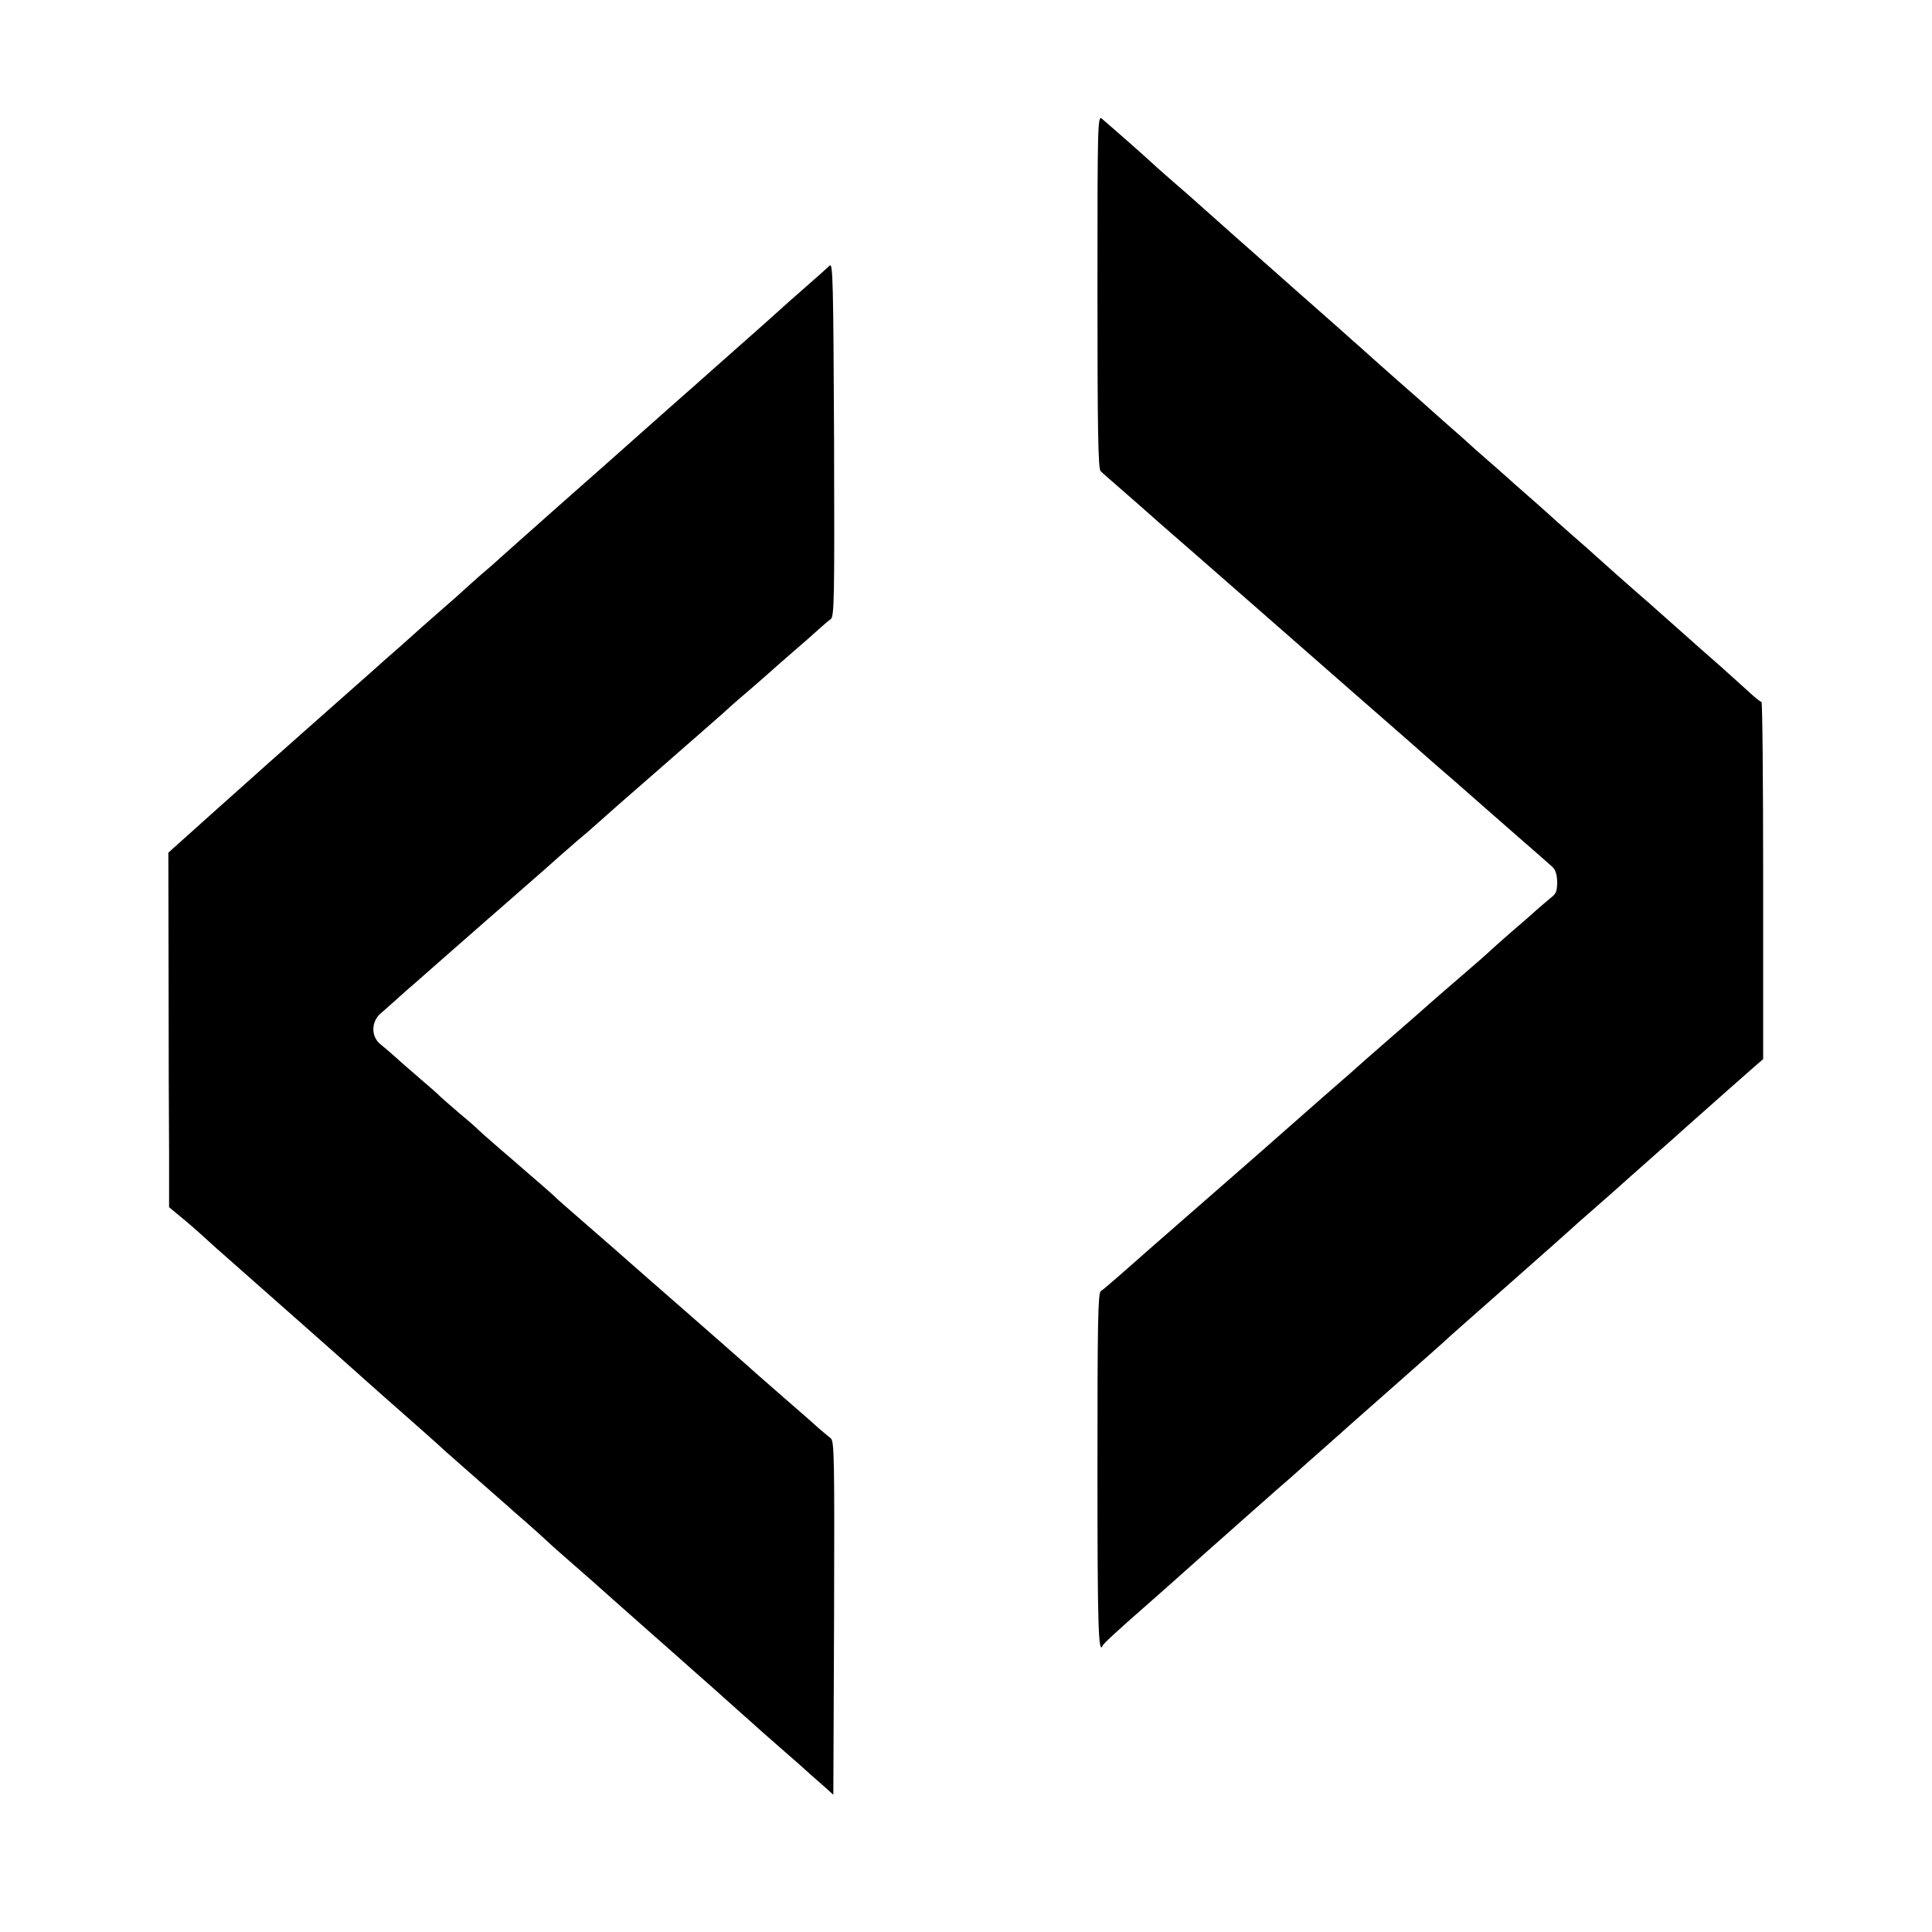
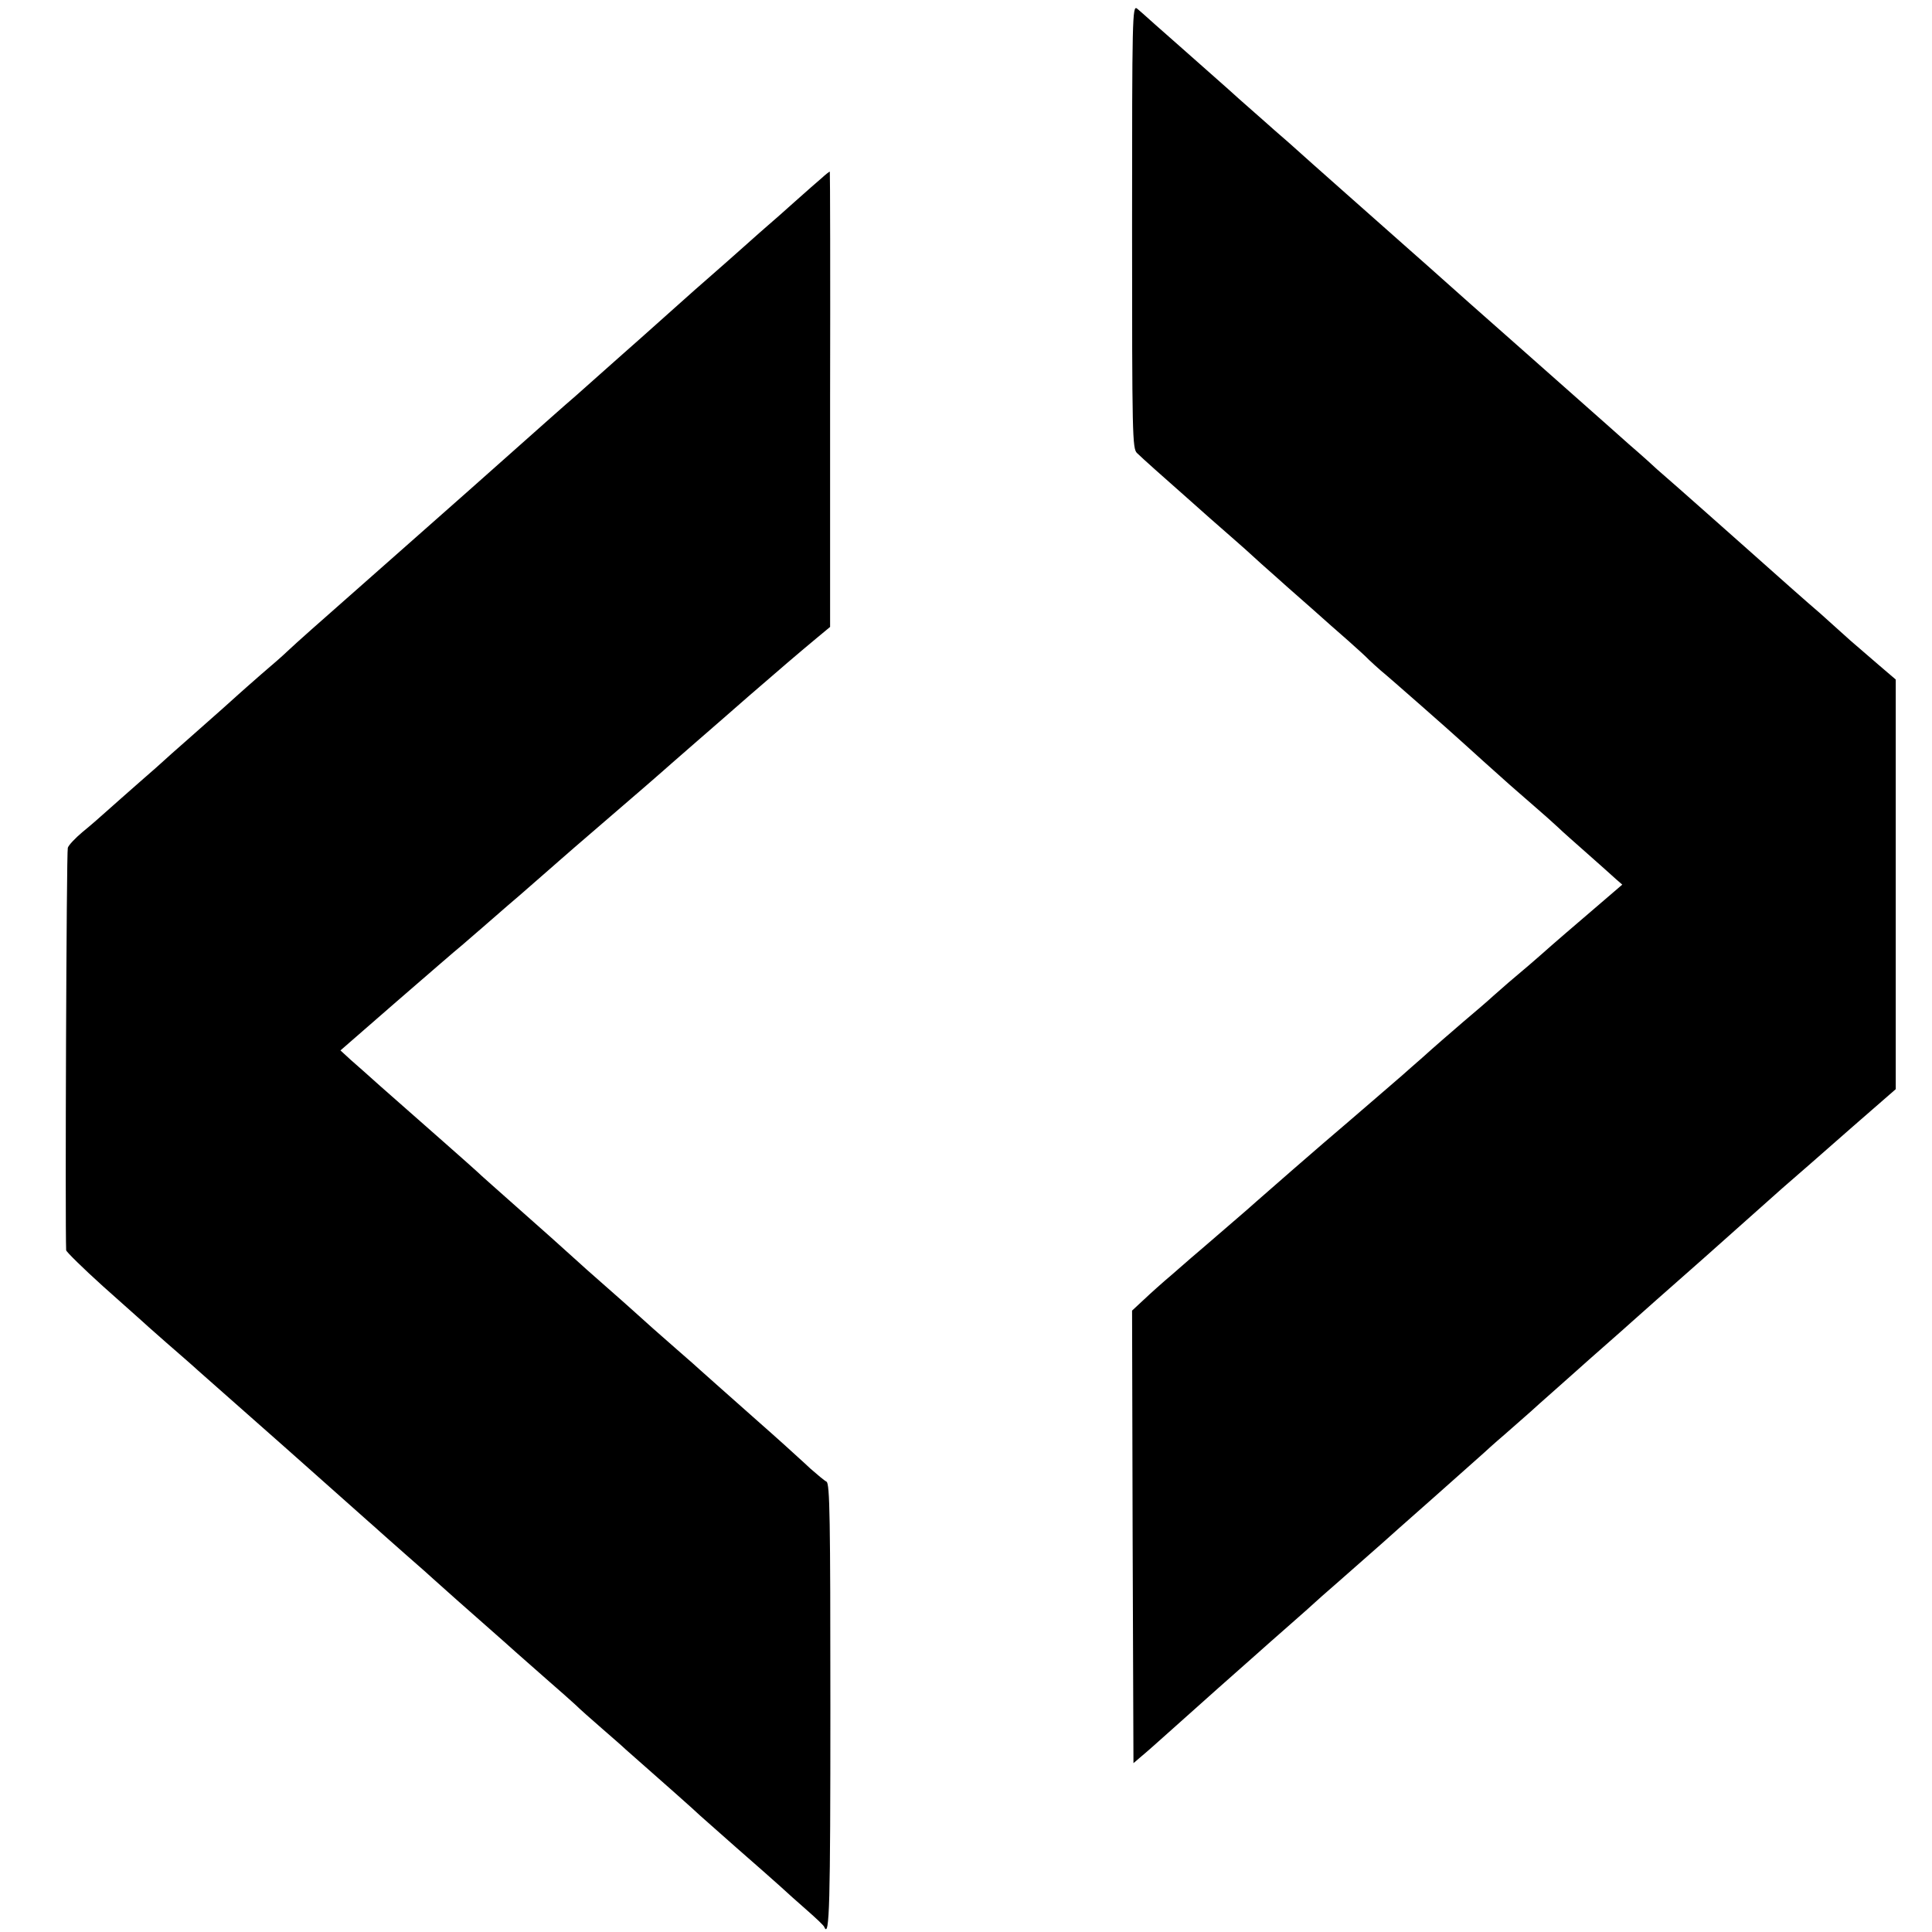
- <svg xmlns="http://www.w3.org/2000/svg" version="1.0" width="801pt" height="801pt" viewBox="0 0 801 801" preserveAspectRatio="xMidYMid meet">
-   <g transform="translate(0,801) scale(0.1,-0.1)" fill="#000000" stroke="none">
-     <path d="M4550 6801 c0 -573 3 -735 13 -744 6 -7 46 -41 87 -77 41 -36 77 -67 80 -70 3 -3 115 -102 250 -219 135 -118 261 -228 280 -245 19 -17 179 -157 355 -311 176 -153 322 -282 325 -285 3 -3 23 -20 45 -39 22 -19 72 -62 110 -96 39 -34 126 -111 195 -171 69 -60 134 -117 145 -127 14 -13 20 -31 21 -63 0 -37 -4 -49 -25 -65 -14 -12 -42 -35 -61 -52 -19 -18 -69 -61 -110 -96 -41 -36 -79 -70 -85 -76 -5 -5 -59 -53 -120 -105 -60 -52 -115 -99 -121 -105 -14 -13 -133 -117 -199 -174 -27 -24 -63 -55 -80 -70 -16 -15 -91 -81 -165 -145 -74 -65 -164 -144 -200 -176 -36 -32 -180 -158 -320 -280 -140 -122 -286 -250 -324 -284 -38 -33 -75 -65 -82 -69 -12 -7 -14 -134 -14 -742 0 -652 4 -771 22 -727 3 8 66 66 194 178 38 33 139 123 224 199 217 192 216 192 305 270 44 38 85 74 91 80 6 5 41 37 79 70 37 33 73 65 79 70 6 6 108 96 226 200 118 104 217 192 220 195 3 4 122 109 265 235 143 126 262 232 265 235 3 3 38 35 79 70 41 36 82 72 91 80 20 18 68 61 180 160 47 41 103 91 125 111 54 48 232 206 278 246 l37 32 0 741 c0 407 -3 740 -7 740 -5 0 -29 20 -54 43 -25 23 -76 69 -113 102 -38 33 -78 69 -91 80 -12 11 -53 47 -90 80 -37 33 -73 65 -79 70 -6 6 -47 42 -91 80 -68 60 -100 88 -169 150 -6 6 -49 44 -96 85 -47 41 -87 77 -90 80 -3 3 -43 39 -90 80 -47 41 -90 79 -96 85 -6 5 -39 35 -74 65 -35 30 -75 66 -90 80 -15 14 -43 38 -61 54 -19 16 -54 48 -79 70 -25 23 -79 70 -120 106 -79 70 -154 136 -180 160 -9 8 -50 44 -90 80 -41 36 -117 103 -170 150 -130 115 -239 212 -260 230 -24 21 -161 143 -174 155 -6 6 -45 39 -86 75 -41 36 -82 72 -90 80 -14 14 -164 146 -202 178 -17 14 -18 -21 -18 -717z" />
-     <path d="M3440 6909 c-8 -8 -53 -48 -100 -89 -47 -41 -103 -91 -125 -111 -22 -20 -87 -78 -145 -129 -58 -51 -121 -107 -140 -124 -19 -17 -73 -65 -120 -106 -86 -76 -144 -128 -186 -165 -12 -11 -53 -47 -90 -80 -92 -81 -343 -303 -429 -380 -38 -35 -87 -78 -109 -96 -21 -19 -51 -45 -66 -59 -15 -14 -55 -50 -90 -80 -88 -77 -88 -77 -175 -155 -44 -38 -102 -90 -130 -115 -28 -25 -86 -76 -130 -115 -43 -38 -102 -90 -130 -115 -103 -91 -195 -173 -384 -342 l-193 -173 1 -515 c0 -283 1 -614 2 -735 l0 -220 47 -39 c26 -21 70 -59 98 -85 27 -25 81 -73 120 -107 104 -92 443 -391 495 -438 25 -23 79 -70 119 -106 96 -84 264 -233 270 -240 3 -3 59 -52 125 -110 66 -58 125 -110 131 -115 6 -6 39 -35 74 -65 34 -30 74 -66 89 -80 14 -14 60 -54 101 -90 41 -36 77 -67 80 -70 3 -3 48 -43 100 -89 52 -46 127 -112 165 -146 39 -34 113 -100 165 -146 52 -46 100 -88 106 -94 6 -5 44 -39 84 -75 40 -36 78 -69 84 -75 6 -5 47 -41 91 -80 44 -38 95 -83 112 -99 18 -16 48 -42 66 -58 l32 -29 3 733 c2 667 1 734 -14 745 -9 7 -30 25 -48 40 -17 16 -87 77 -156 137 -69 60 -136 119 -150 132 -25 22 -218 192 -286 251 -38 33 -157 137 -209 183 -28 25 -82 72 -120 105 -146 127 -170 148 -175 154 -3 3 -36 33 -75 66 -38 33 -72 62 -75 65 -3 3 -39 34 -80 69 -41 36 -79 69 -85 75 -5 6 -41 38 -80 70 -38 33 -74 64 -80 70 -5 6 -41 38 -80 71 -38 33 -86 74 -105 92 -19 17 -47 41 -62 53 -40 31 -40 94 0 128 15 13 43 38 62 55 20 18 53 48 76 67 38 34 133 117 239 210 28 25 82 72 120 105 64 56 94 82 185 162 49 44 78 69 133 117 27 22 59 50 71 61 32 29 142 126 286 251 69 60 140 123 159 139 19 17 60 53 91 80 30 28 82 73 114 100 32 28 68 59 80 70 12 11 53 47 91 80 39 33 86 75 106 93 20 18 44 39 53 45 15 11 16 80 14 746 -3 653 -5 733 -18 720z" />
+ <svg xmlns="http://www.w3.org/2000/svg" version="1.0" width="698pt" height="698pt" viewBox="0 0 698 698" preserveAspectRatio="xMidYMid meet">
+   <g transform="translate(0,698) scale(0.1,-0.1)" fill="#000000" stroke="none">
+     <path d="M4090 6161 c0 -758 1 -802 18 -818 15 -15 100 -91 182 -163 9 -8 46 -41 81 -72 35 -31 75 -66 89 -78 14 -12 58 -51 98 -88 41 -36 82 -73 91 -81 10 -9 51 -45 92 -81 40 -36 98 -87 129 -114 30 -27 65 -58 76 -70 12 -11 31 -29 43 -39 24 -19 268 -234 287 -252 6 -5 43 -39 83 -75 40 -36 83 -74 95 -85 13 -11 51 -45 86 -75 35 -30 75 -66 90 -80 14 -14 62 -56 106 -95 43 -38 89 -79 102 -91 l23 -20 -113 -97 c-62 -53 -127 -109 -144 -124 -17 -15 -53 -47 -80 -70 -63 -53 -92 -78 -129 -111 -16 -15 -66 -58 -110 -95 -44 -38 -109 -94 -144 -126 -35 -31 -69 -60 -75 -66 -10 -9 -137 -118 -196 -169 -90 -76 -326 -282 -330 -286 -3 -3 -54 -48 -115 -100 -60 -52 -115 -99 -121 -104 -7 -6 -38 -33 -70 -61 -32 -27 -78 -68 -101 -90 l-43 -40 2 -817 3 -818 28 24 c16 13 61 53 100 88 40 36 119 106 177 158 58 51 121 107 140 124 19 17 73 65 120 106 47 41 87 77 90 80 3 3 41 37 85 75 89 78 142 125 159 140 6 6 90 80 186 165 96 85 177 157 180 160 3 3 38 35 79 70 41 36 82 72 91 80 9 8 46 42 84 75 37 33 78 69 90 80 12 11 55 49 96 85 41 36 84 74 96 85 12 11 53 47 90 80 38 33 114 101 170 150 137 122 240 214 283 252 82 71 108 94 255 223 l155 135 0 740 0 740 -62 53 c-34 29 -80 69 -102 88 -22 20 -71 64 -109 98 -39 33 -154 135 -256 226 -102 91 -217 192 -254 225 -38 33 -74 65 -80 70 -6 6 -51 47 -101 90 -49 44 -106 94 -125 111 -19 17 -141 125 -270 239 -129 114 -256 226 -281 249 -25 22 -77 69 -115 102 -107 95 -362 320 -436 387 -37 32 -78 68 -90 79 -13 11 -54 48 -93 82 -38 35 -131 116 -205 182 -74 65 -137 121 -140 124 -3 3 -13 11 -22 19 -17 13 -18 -26 -18 -788z" />
+     <path d="M2969 6337 c-14 -12 -59 -51 -99 -87 -40 -36 -82 -73 -94 -83 -12 -10 -50 -44 -86 -76 -36 -32 -90 -80 -120 -106 -30 -26 -89 -78 -130 -115 -41 -37 -100 -89 -130 -116 -31 -27 -90 -80 -132 -117 -42 -37 -87 -77 -99 -88 -13 -11 -53 -46 -89 -78 -36 -32 -169 -150 -295 -262 -127 -112 -304 -269 -395 -349 -160 -141 -219 -193 -264 -235 -11 -11 -52 -47 -91 -80 -38 -33 -76 -67 -85 -75 -20 -18 -65 -59 -180 -160 -47 -41 -87 -77 -90 -80 -3 -3 -41 -37 -85 -75 -44 -39 -98 -86 -120 -106 -22 -20 -61 -54 -87 -75 -26 -22 -50 -47 -53 -57 -5 -13 -10 -1362 -6 -1454 1 -6 61 -65 133 -130 73 -65 135 -120 138 -123 3 -3 43 -39 90 -80 47 -41 99 -86 115 -101 43 -38 229 -202 309 -273 38 -34 74 -66 80 -71 21 -19 191 -170 225 -200 19 -17 39 -34 45 -40 6 -5 49 -44 96 -85 47 -41 90 -79 96 -85 6 -5 44 -39 84 -75 41 -36 117 -103 170 -150 52 -47 127 -112 164 -145 38 -33 81 -71 96 -85 14 -14 57 -52 95 -85 38 -33 77 -67 85 -75 9 -8 32 -28 51 -45 47 -41 213 -188 219 -195 3 -3 61 -54 130 -115 69 -60 141 -124 160 -141 19 -18 62 -56 95 -85 33 -29 62 -56 63 -61 19 -44 22 82 22 797 0 682 -2 805 -14 812 -8 4 -34 26 -58 47 -23 22 -66 60 -93 85 -28 25 -69 62 -91 81 -107 95 -210 186 -214 190 -3 3 -41 37 -85 75 -90 79 -88 77 -141 125 -21 19 -77 69 -124 110 -47 41 -87 77 -90 80 -3 3 -48 43 -100 90 -222 197 -254 225 -264 235 -10 10 -202 179 -352 311 -38 34 -86 77 -107 95 l-37 34 201 175 c111 96 218 189 238 205 34 29 104 90 166 144 17 14 64 55 105 91 41 36 77 67 80 70 3 3 86 75 185 160 99 85 182 157 185 160 3 3 57 50 120 105 63 55 151 131 195 170 106 92 189 163 247 211 l47 39 0 823 c1 452 0 822 -1 822 -2 0 -15 -10 -29 -23z" />
  </g>
</svg>
